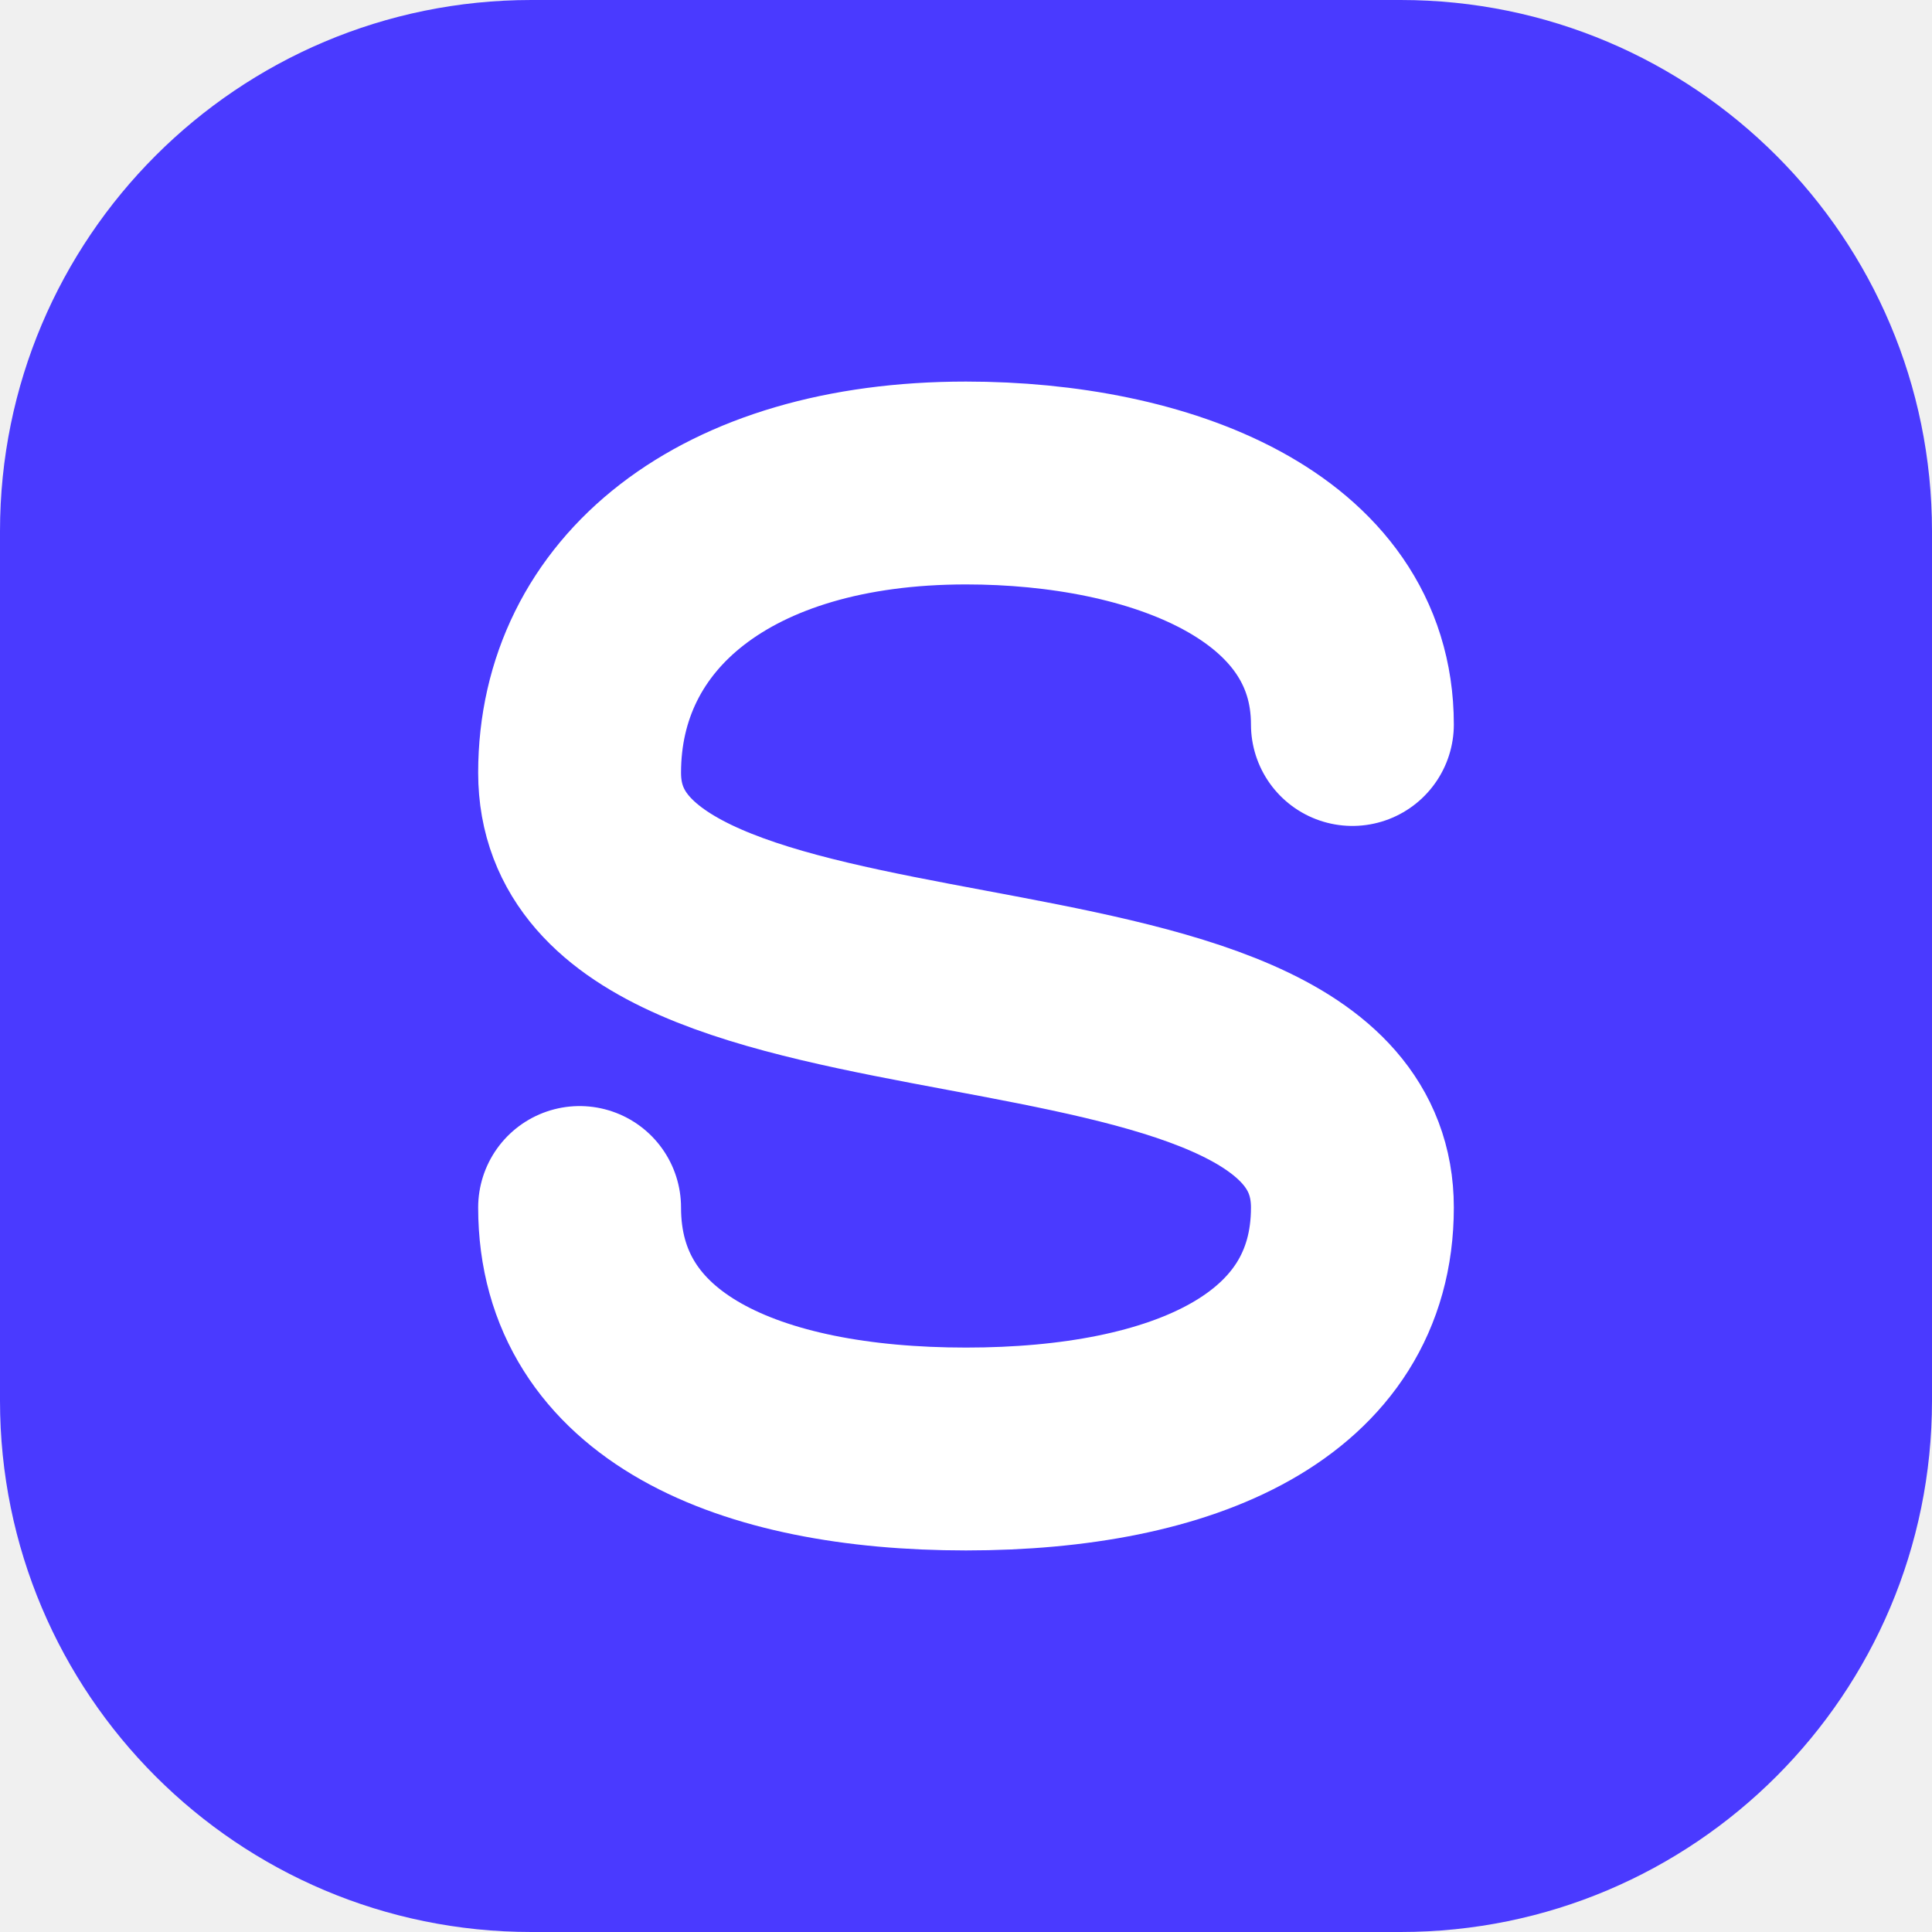
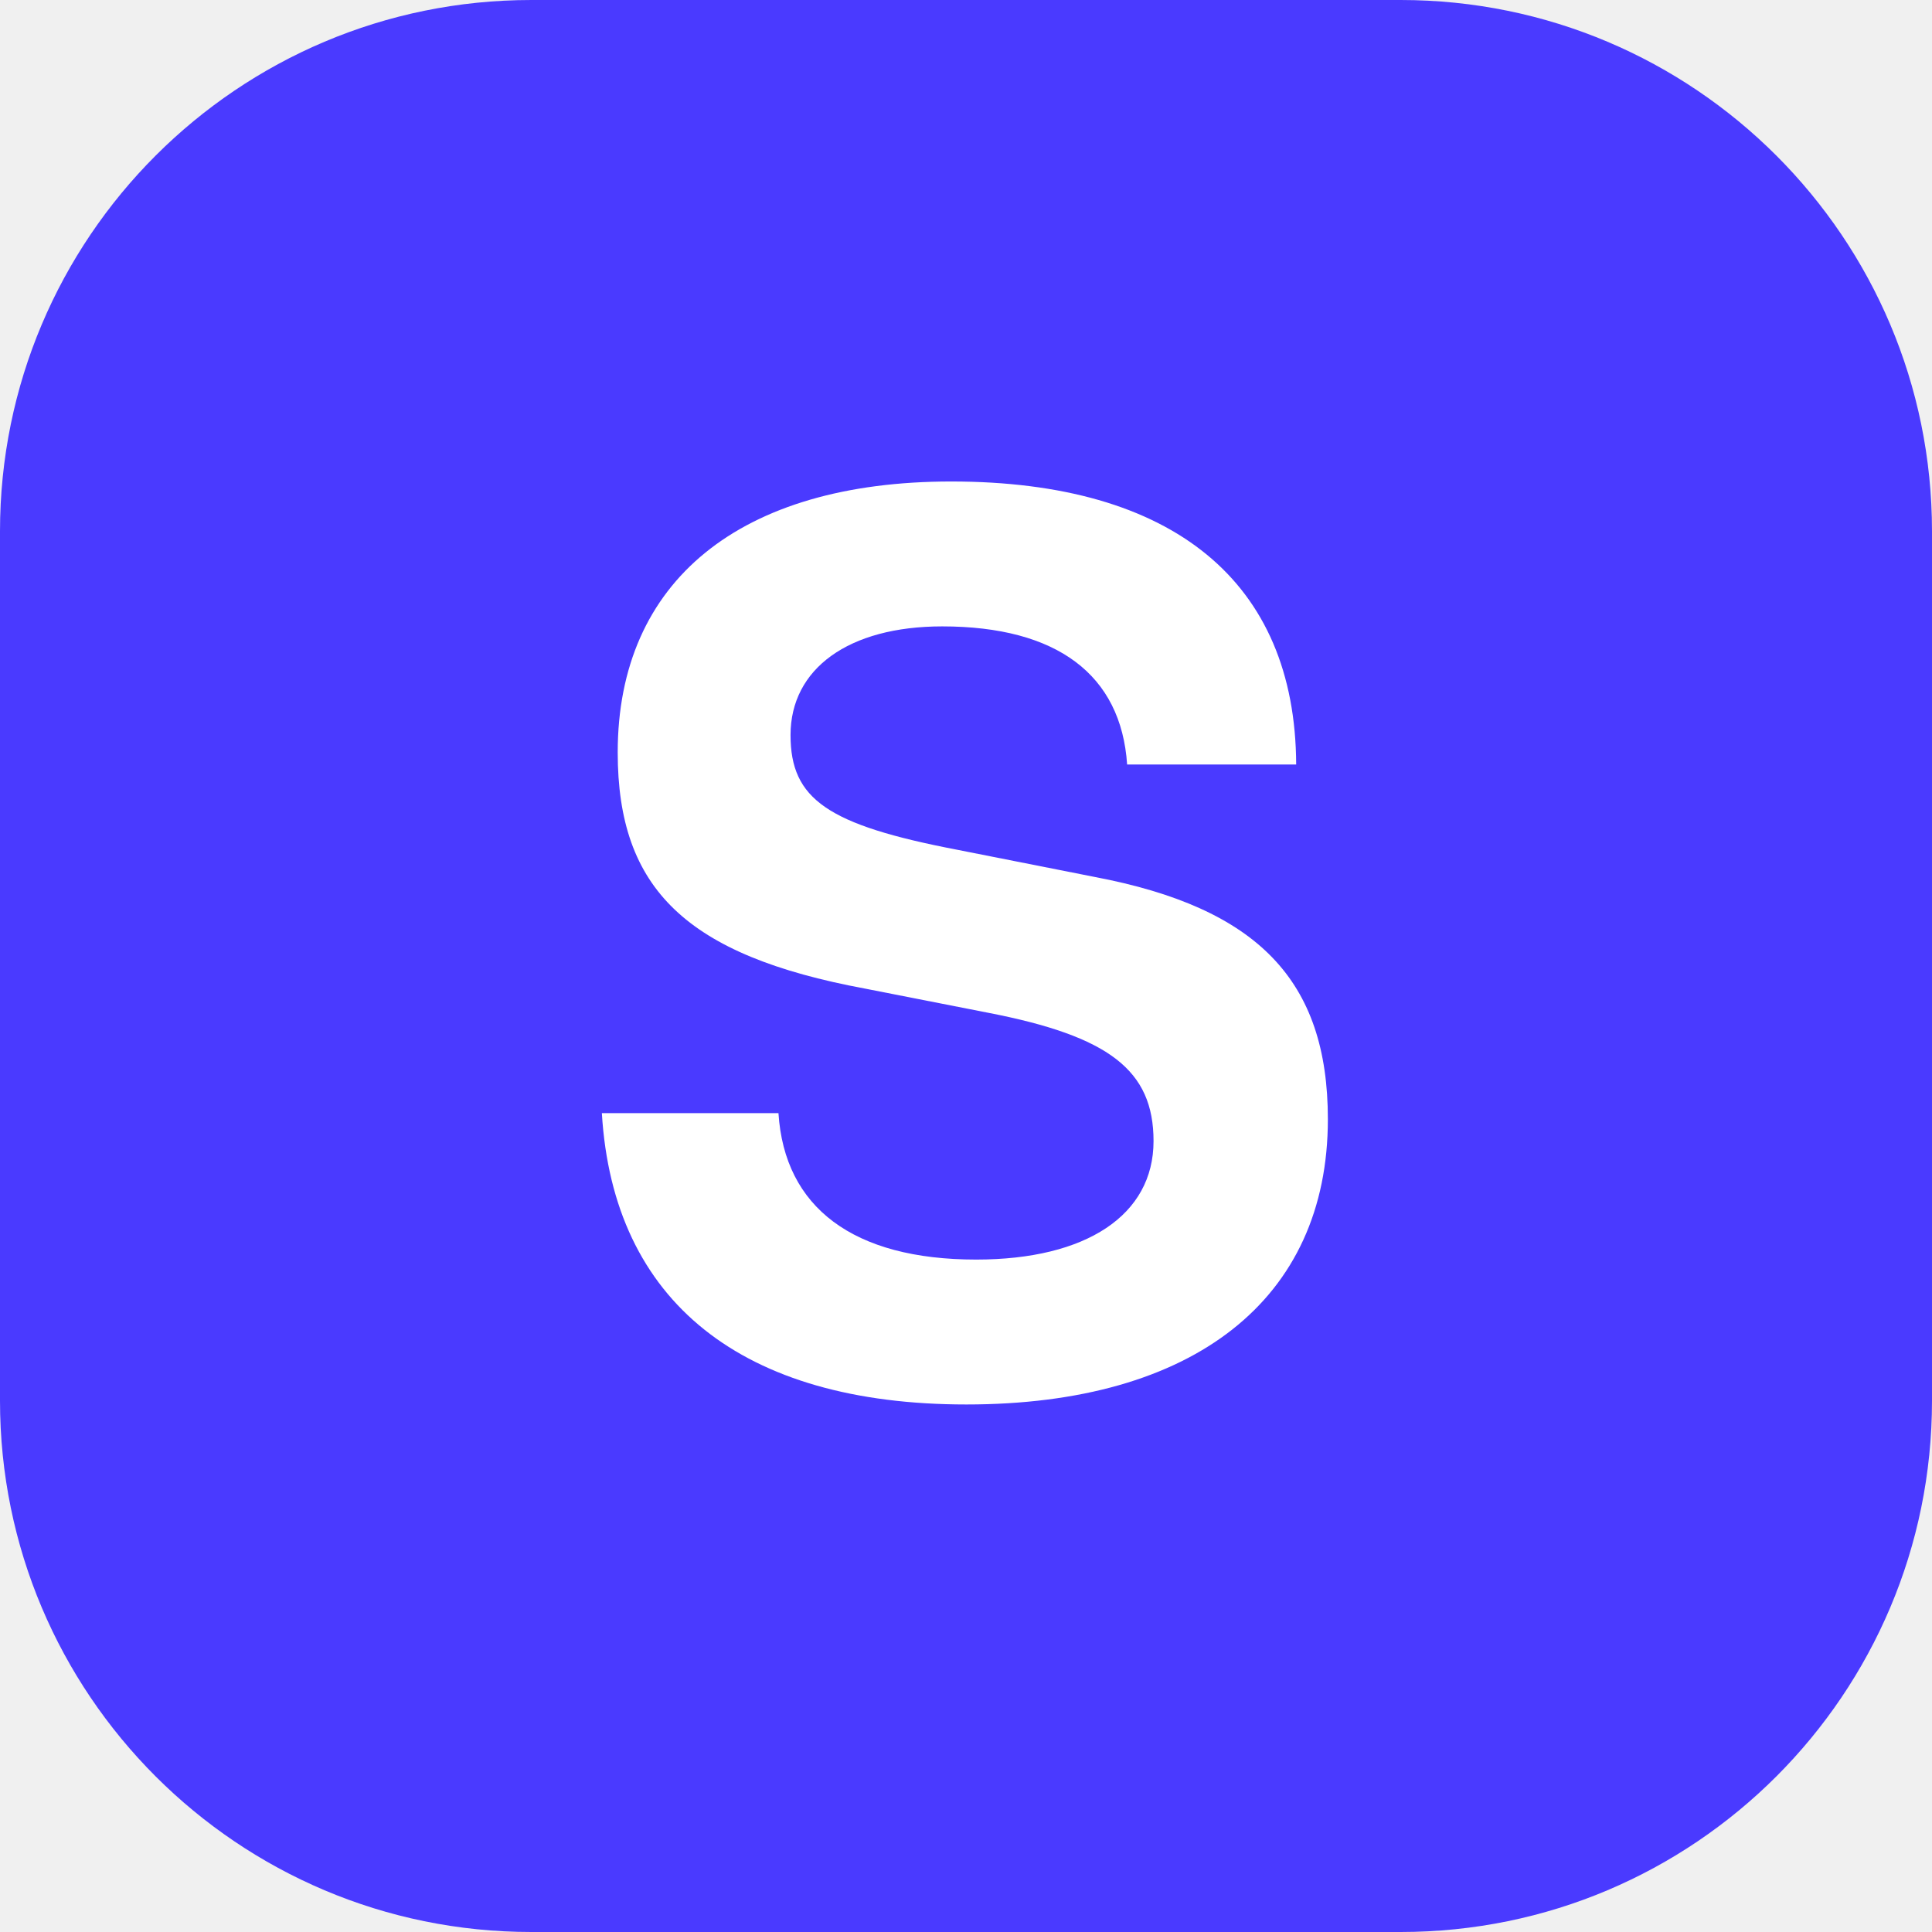
<svg xmlns="http://www.w3.org/2000/svg" viewBox="0 0 40 40">
  <rect width="40" height="40" rx="11" fill="#4a3aff" />
-   <path d="M28 15 C28 11.5 24 10 20 10 C15 10 12 12.5 12 16 C12 22 28 19 28 25 C28 28.5 24.5 30 20 30 C15.5 30 12 28.5 12 25" fill="none" stroke="#ffffff" stroke-width="4.2" stroke-linecap="round" />
+   <text x="20" y="28.5" font-family="Helvetica, Arial, sans-serif" font-size="25" font-weight="700" letter-spacing="-0.5" fill="#ffffff" text-anchor="middle">S</text>
</svg>
